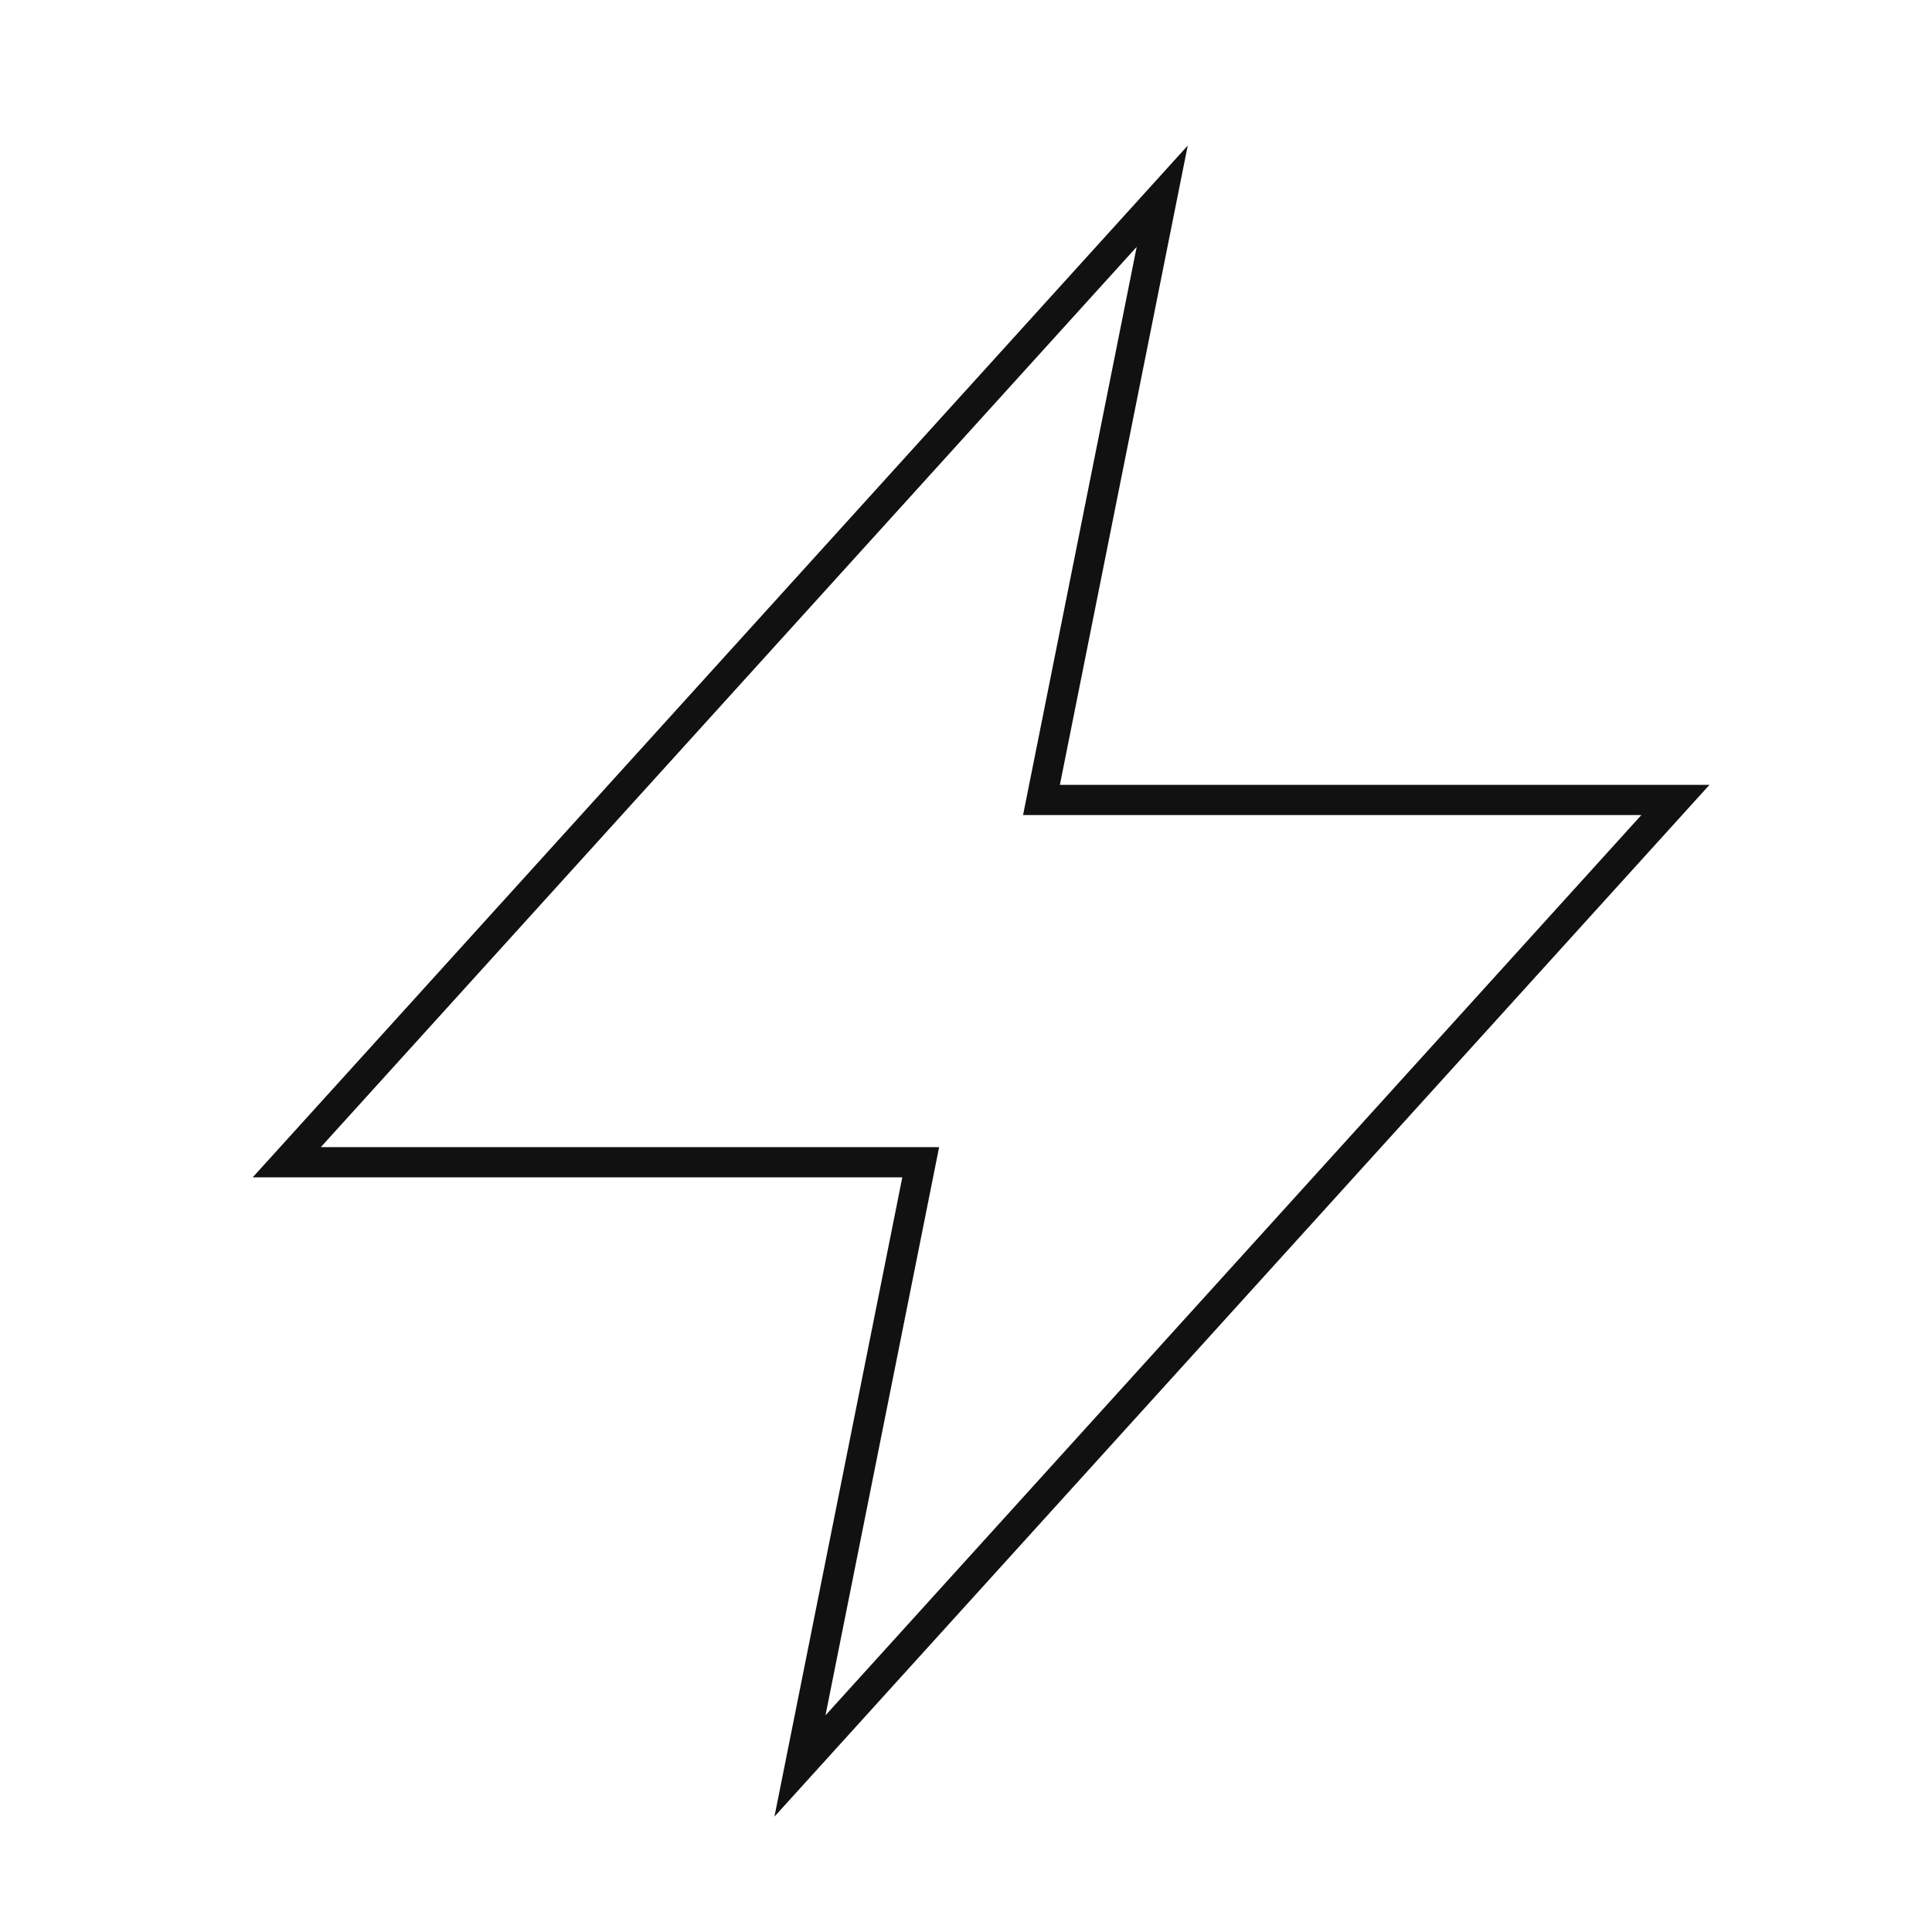
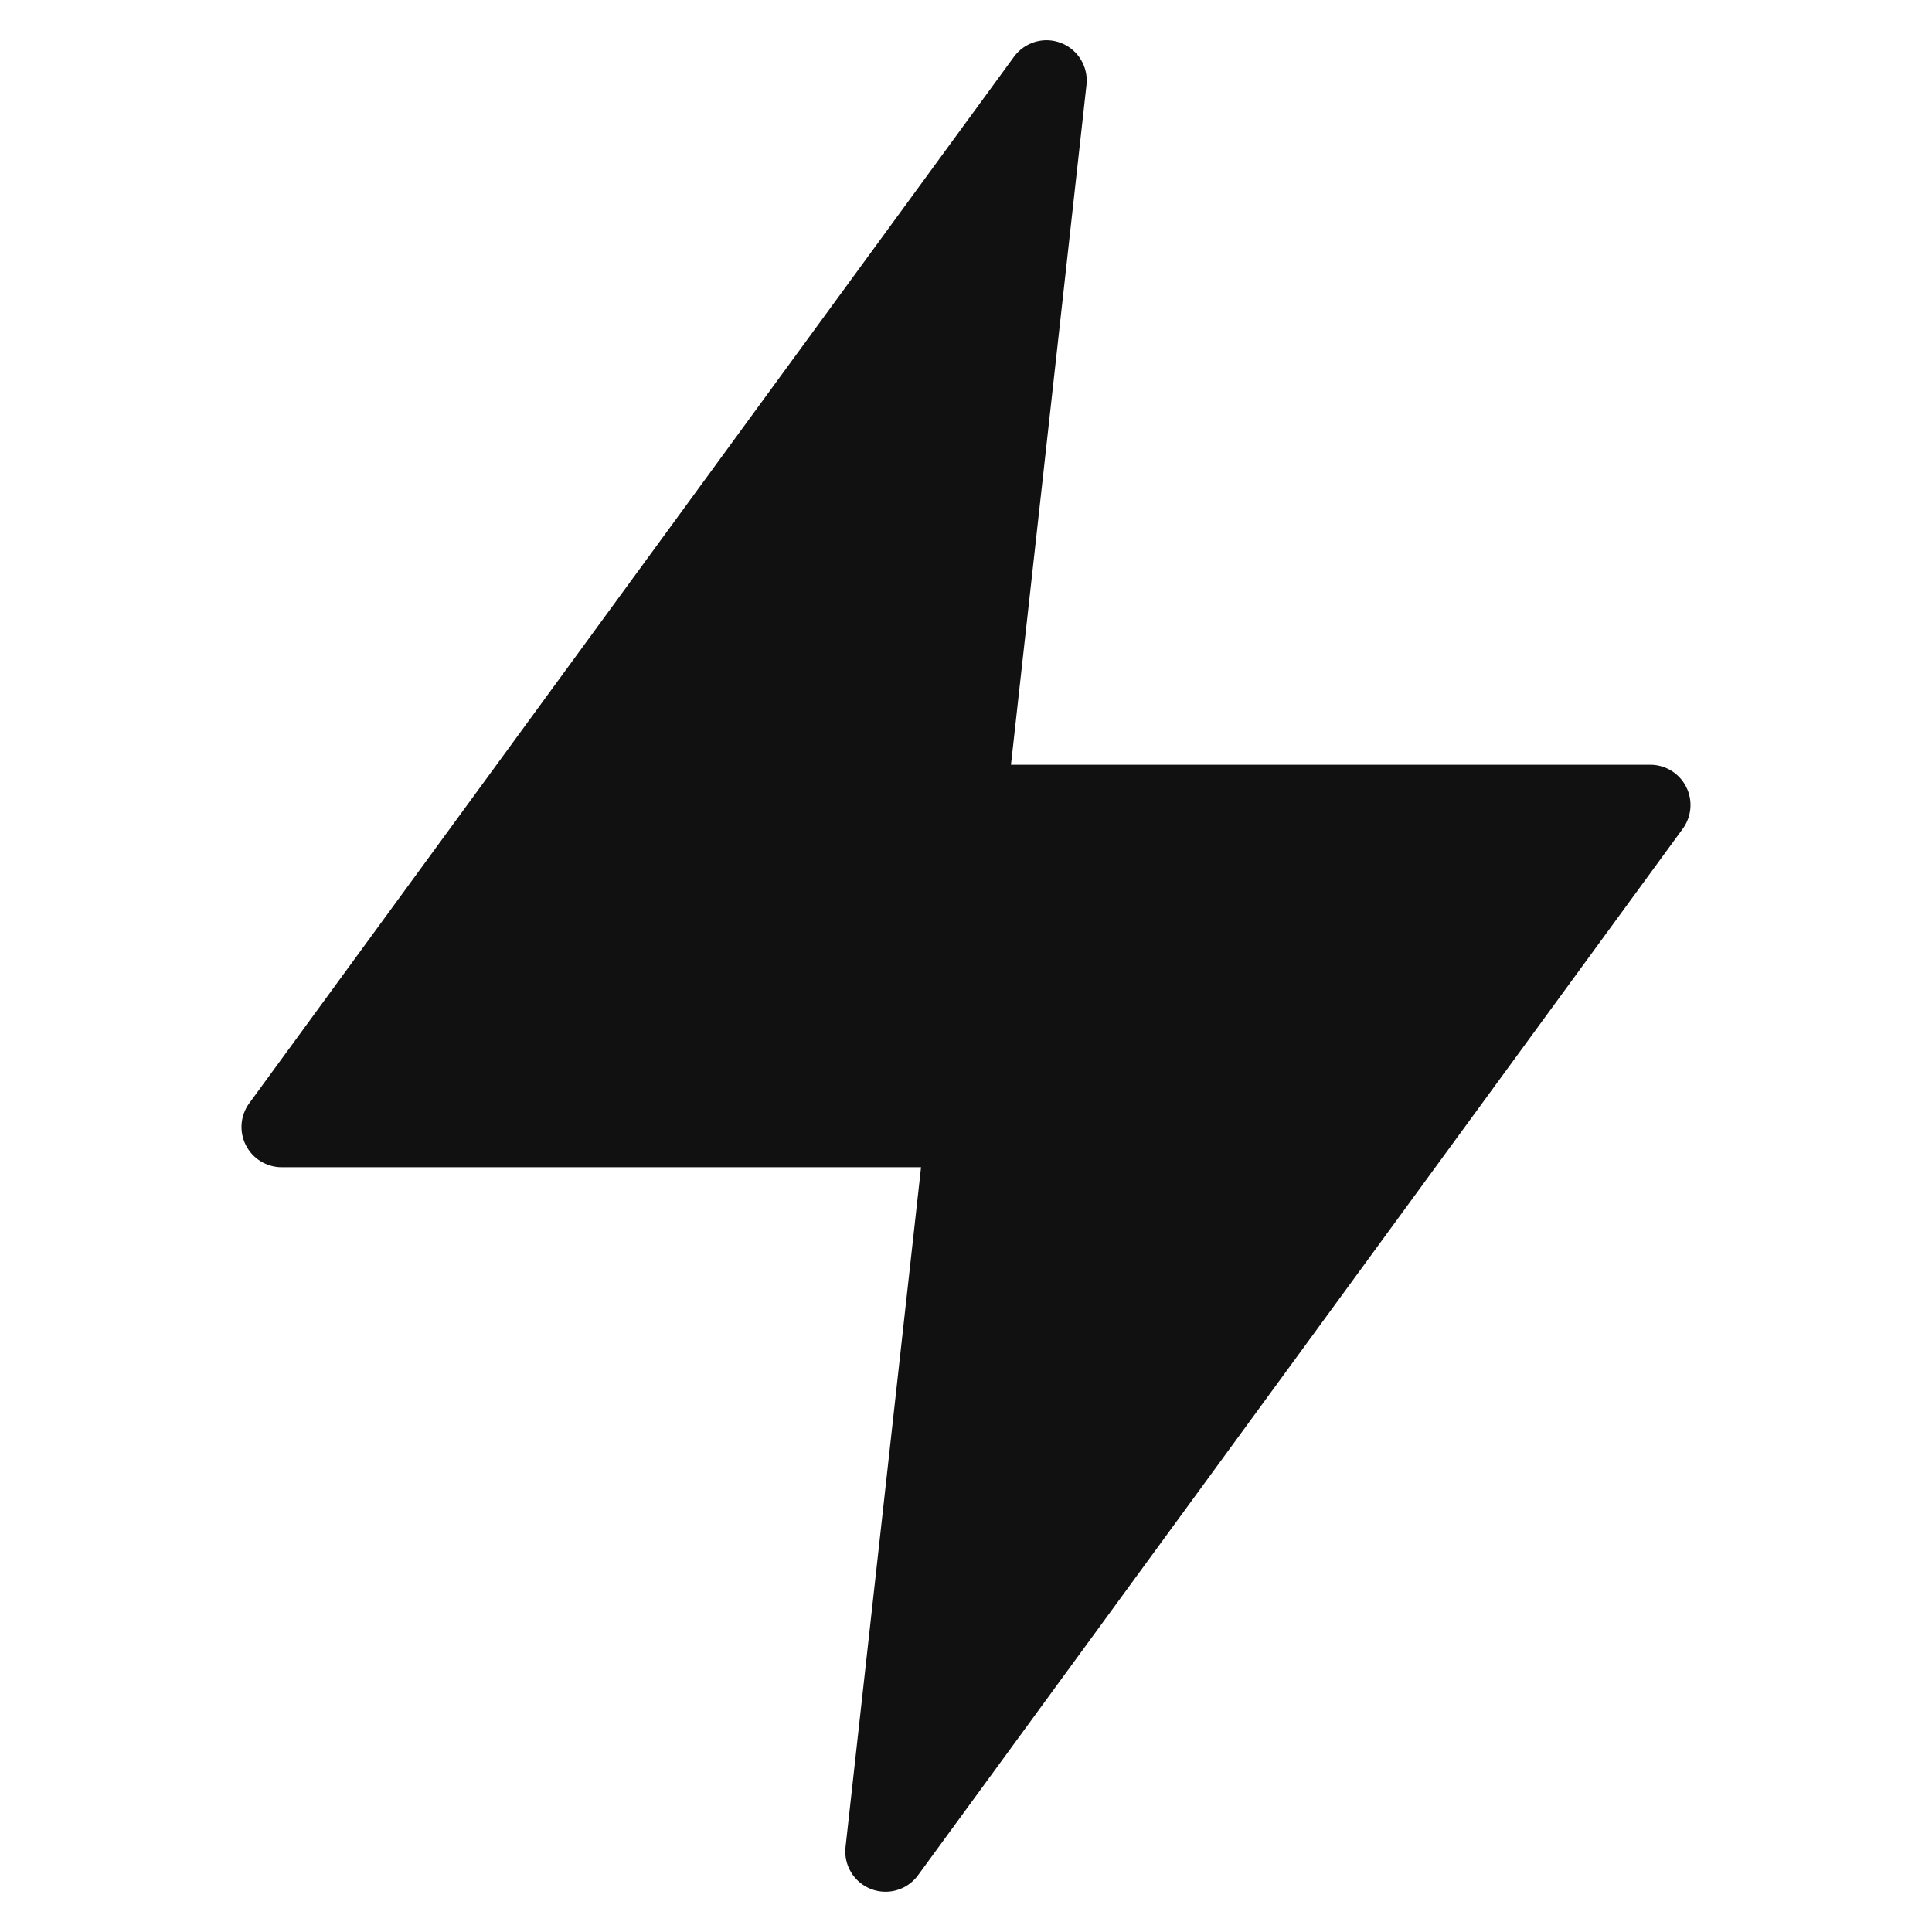
- <svg xmlns="http://www.w3.org/2000/svg" version="1.1" x="0px" y="0px" viewBox="0 0 64 64" xml:space="preserve" width="42" height="42">
-   <g class="nc-icon-wrapper" stroke-linecap="square" stroke-linejoin="miter" stroke-width="1" transform="translate(0.5 0.5)" fill="#111111" stroke="#111111">
-     <polygon fill="none" stroke="#111111" stroke-miterlimit="10" points="38,6 9,38 30,38 26,58 55,26 34,26 " />
+ <svg xmlns="http://www.w3.org/2000/svg" version="1.1" x="0px" y="0px" viewBox="0 0 48 48" xml:space="preserve" width="42" height="42">
+   <g class="nc-icon-wrapper" fill="#111111">
+     <path fill="#111111" d="M41,19H25.117l1.876-16.89c0.05-0.45-0.209-0.878-0.631-1.042c-0.423-0.166-0.902-0.024-1.17,0.342l-19,26 c-0.222,0.304-0.254,0.707-0.084,1.042C6.279,28.789,6.624,29,7,29h15.883l-1.876,16.89c-0.05,0.45,0.209,0.878,0.631,1.042 C21.756,46.978,21.878,47,22,47c0.312,0,0.615-0.146,0.808-0.41l19-26c0.222-0.304,0.254-0.707,0.084-1.042 C41.721,19.211,41.376,19,41,19z" />
  </g>
</svg>
